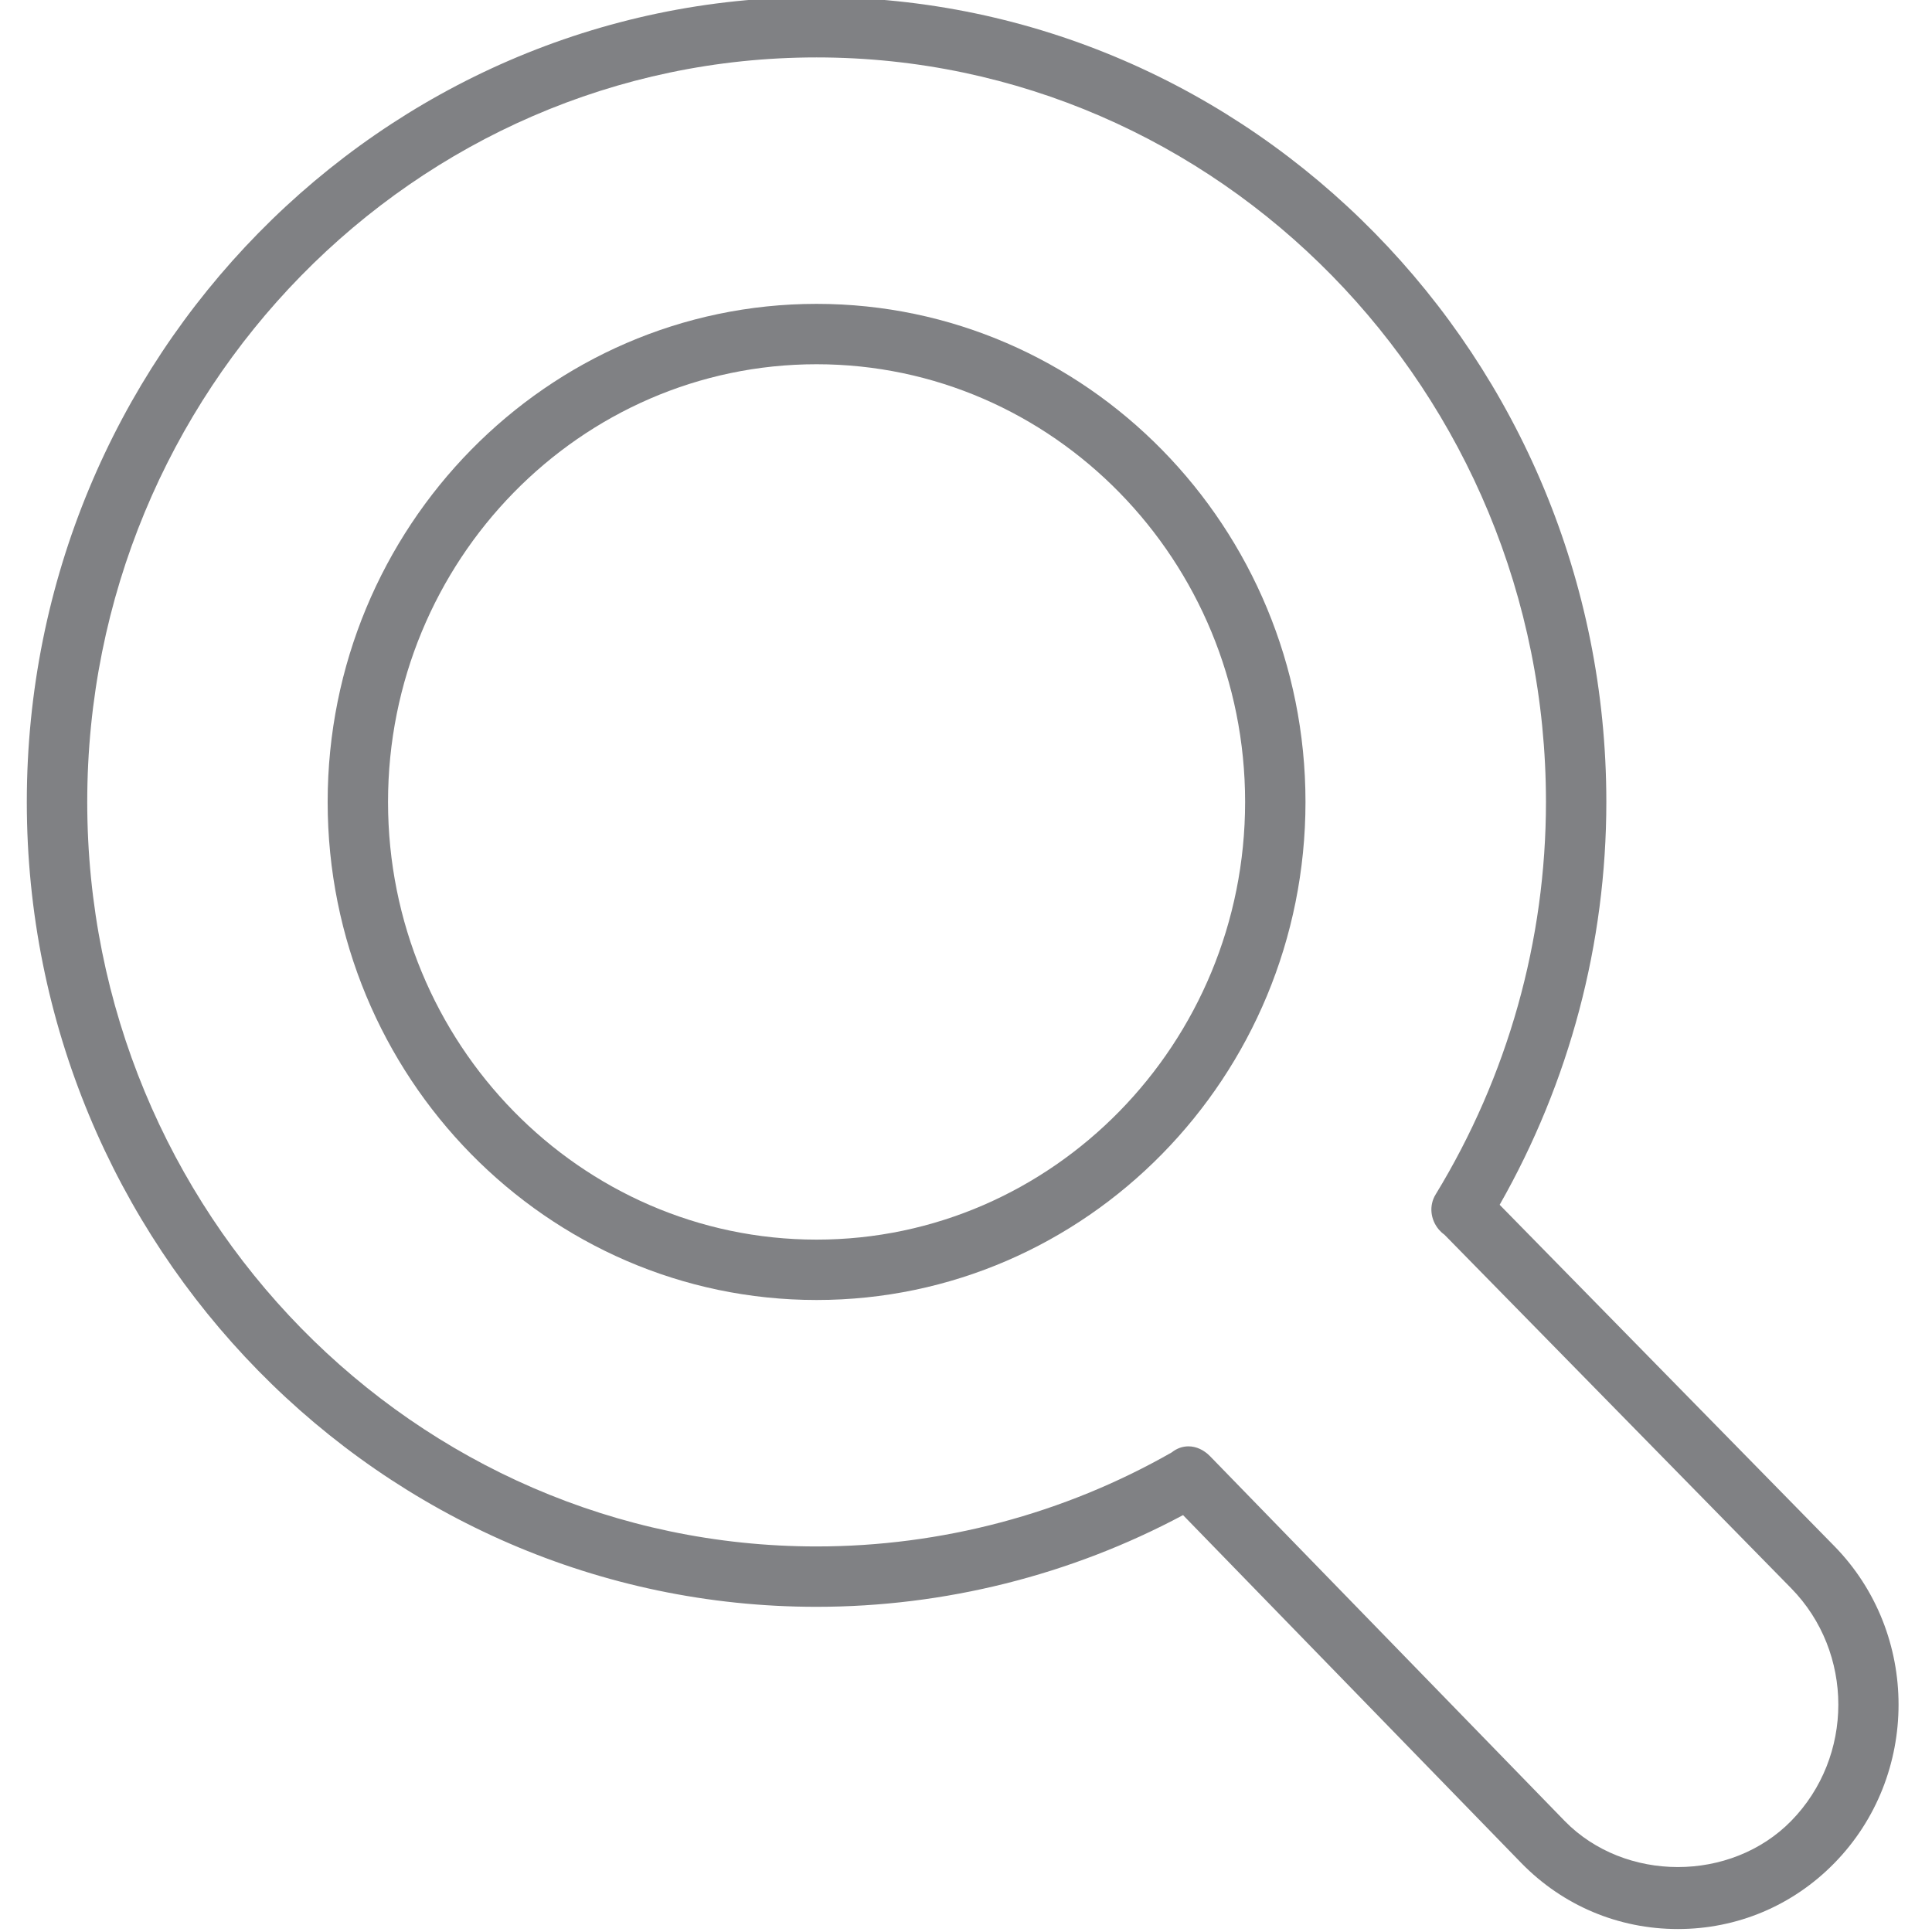
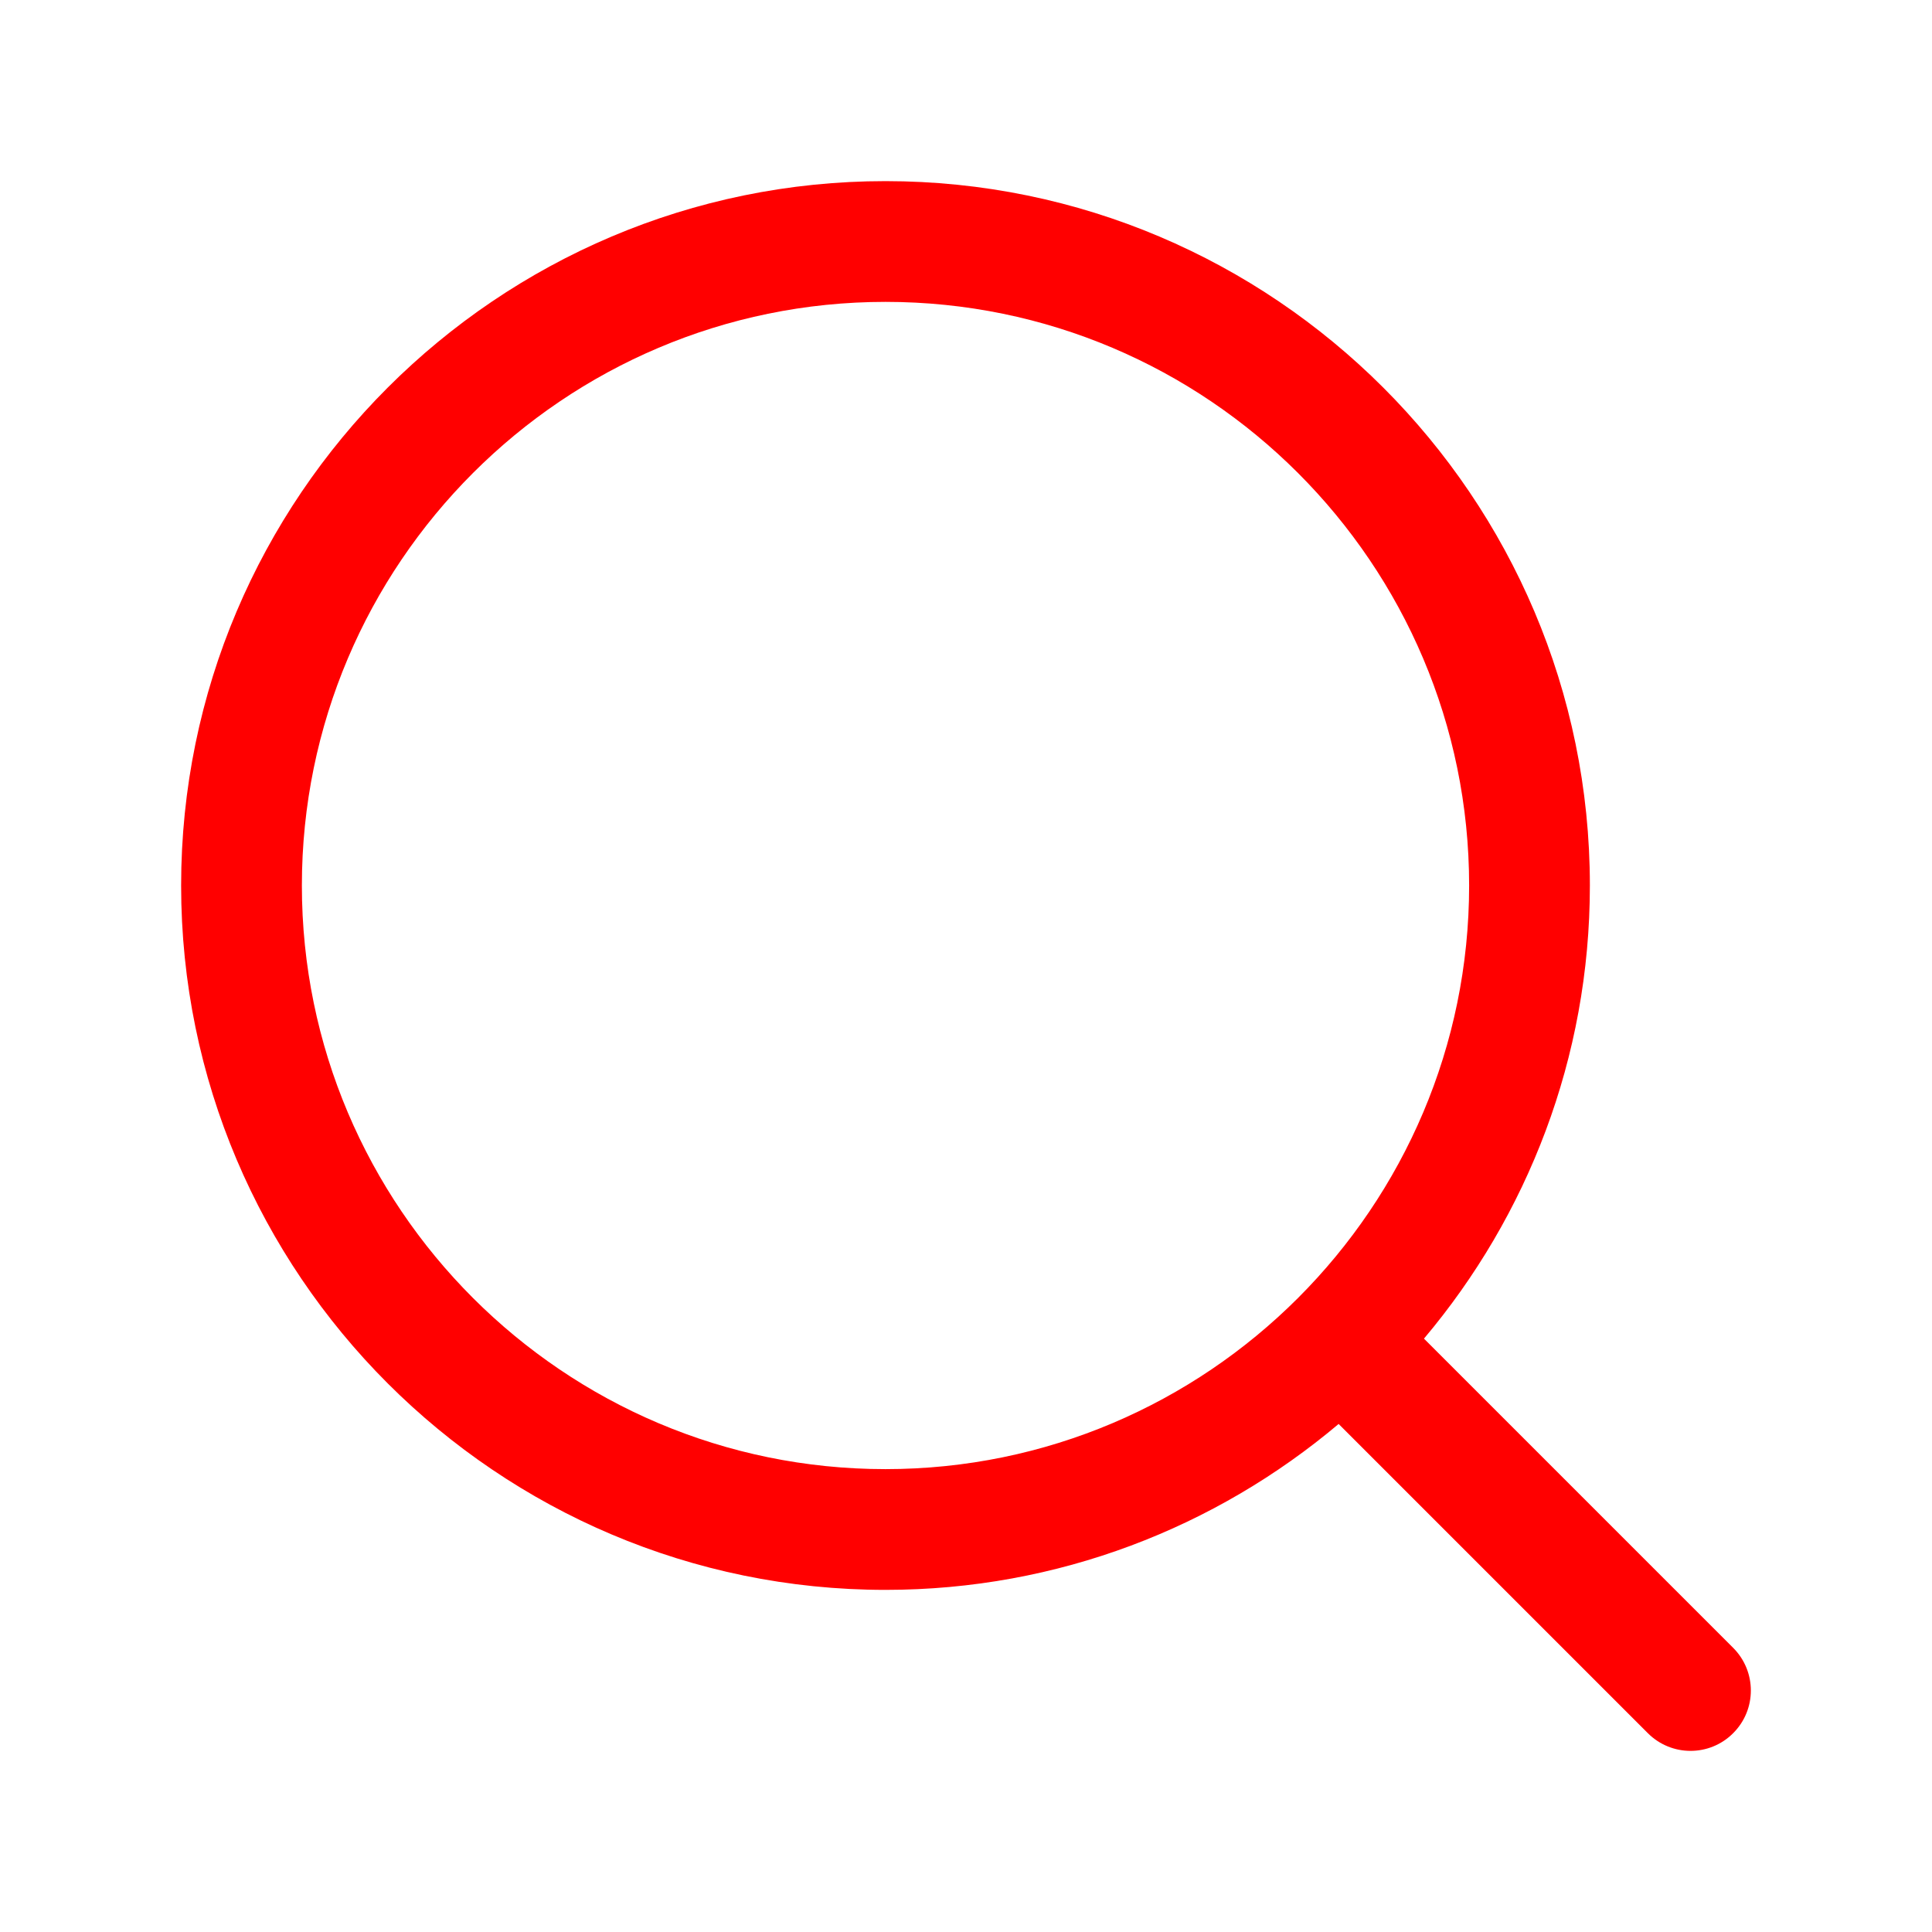
- <svg xmlns="http://www.w3.org/2000/svg" version="1.1" id="Layer_1" width="800px" height="800px" viewBox="0 0 31 32" enable-background="new 0 0 31 32" xml:space="preserve">
-   <g>
-     <path fill="#808184" d="M13.025,26.614c2.117,0,4.208-0.524,6.07-1.519l5.606,5.766c0.688,0.703,1.608,1.09,2.59,1.09   c0.981,0,1.901-0.387,2.59-1.09c1.42-1.448,1.42-3.806,0-5.254l-5.542-5.652c1.157-2.033,1.767-4.331,1.767-6.672   c0-7.352-5.868-13.332-13.081-13.332c-7.212,0-13.081,5.98-13.081,13.332C-0.056,20.634,5.812,26.614,13.025,26.614z M13.025,0.951   c6.661,0,12.081,5.532,12.081,12.332c0,2.293-0.632,4.541-1.828,6.502c-0.113,0.185-0.085,0.418,0.055,0.582   c0.027,0.031,0.057,0.059,0.09,0.082l5.744,5.857c1.042,1.063,1.042,2.792,0,3.855c-0.999,1.018-2.755,1.017-3.75,0.001   l-5.875-6.043c-0.103-0.105-0.23-0.163-0.358-0.163c-0.095,0-0.191,0.032-0.276,0.1c-1.787,1.02-3.821,1.558-5.882,1.558   c-6.661,0-12.081-5.531-12.081-12.331S6.364,0.951,13.025,0.951z" />
-     <path fill="#808184" d="M13.025,21.532c4.465,0,8.098-3.7,8.098-8.249s-3.633-8.25-8.098-8.25c-4.465,0-8.098,3.701-8.098,8.25   S8.56,21.532,13.025,21.532z M13.025,6.033c3.914,0,7.098,3.252,7.098,7.25c0,3.997-3.184,7.249-7.098,7.249   c-3.914,0-7.098-3.252-7.098-7.249C5.927,9.285,9.111,6.033,13.025,6.033z" />
-   </g>
+ <svg xmlns="http://www.w3.org/2000/svg" width="20px" height="20px" viewBox="0 0 24 24" fill="none">
+   <path d="M21.53 20.47L17.689 16.629C18.973 15.106 19.75 13.143 19.75 11C19.75 6.175 15.825 2.25 11 2.25C6.175 2.25 2.25 6.175 2.25 11C2.25 15.825 6.175 19.75 11 19.75C13.143 19.75 15.106 18.973 16.629 17.689L20.47 21.53C20.616 21.676 20.808 21.75 21 21.75C21.192 21.75 21.384 21.677 21.53 21.53C21.823 21.238 21.823 20.763 21.53 20.47ZM3.75 11C3.75 7.002 7.002 3.75 11 3.75C14.998 3.75 18.25 7.002 18.25 11C18.25 14.998 14.998 18.25 11 18.25C7.002 18.25 3.75 14.998 3.75 11Z" fill="#FF0000">
+   </path>
</svg>
